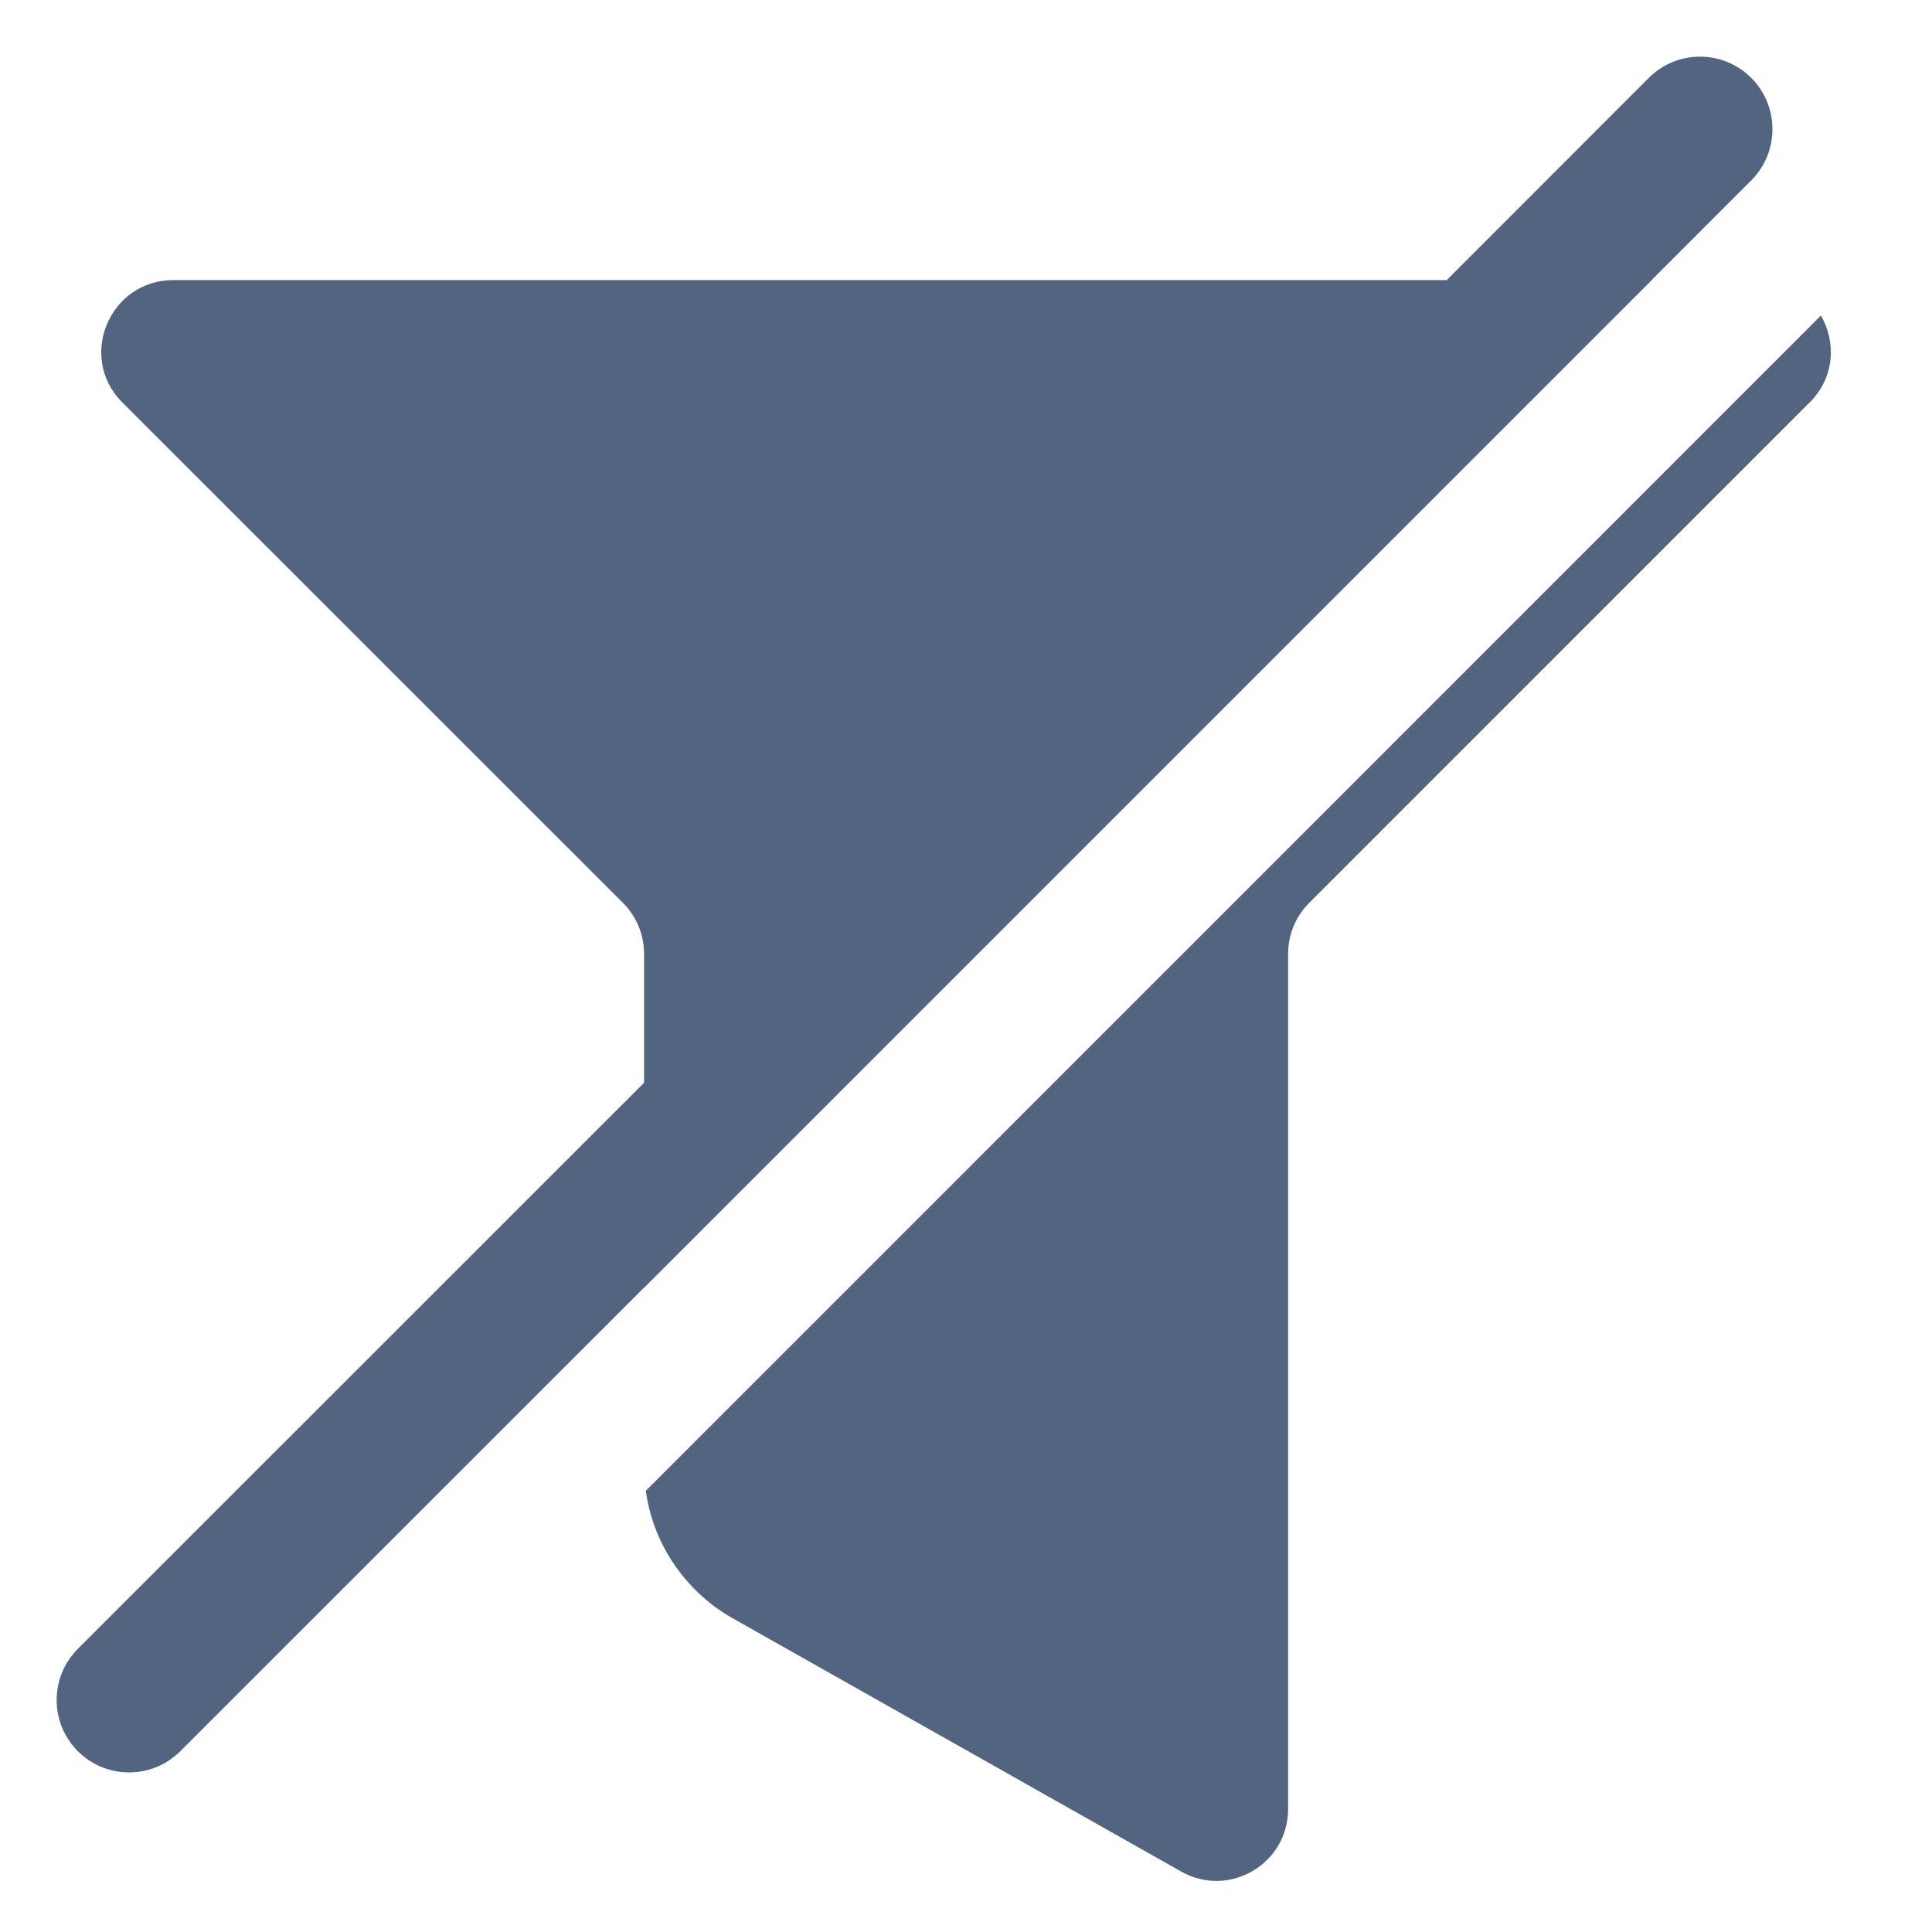
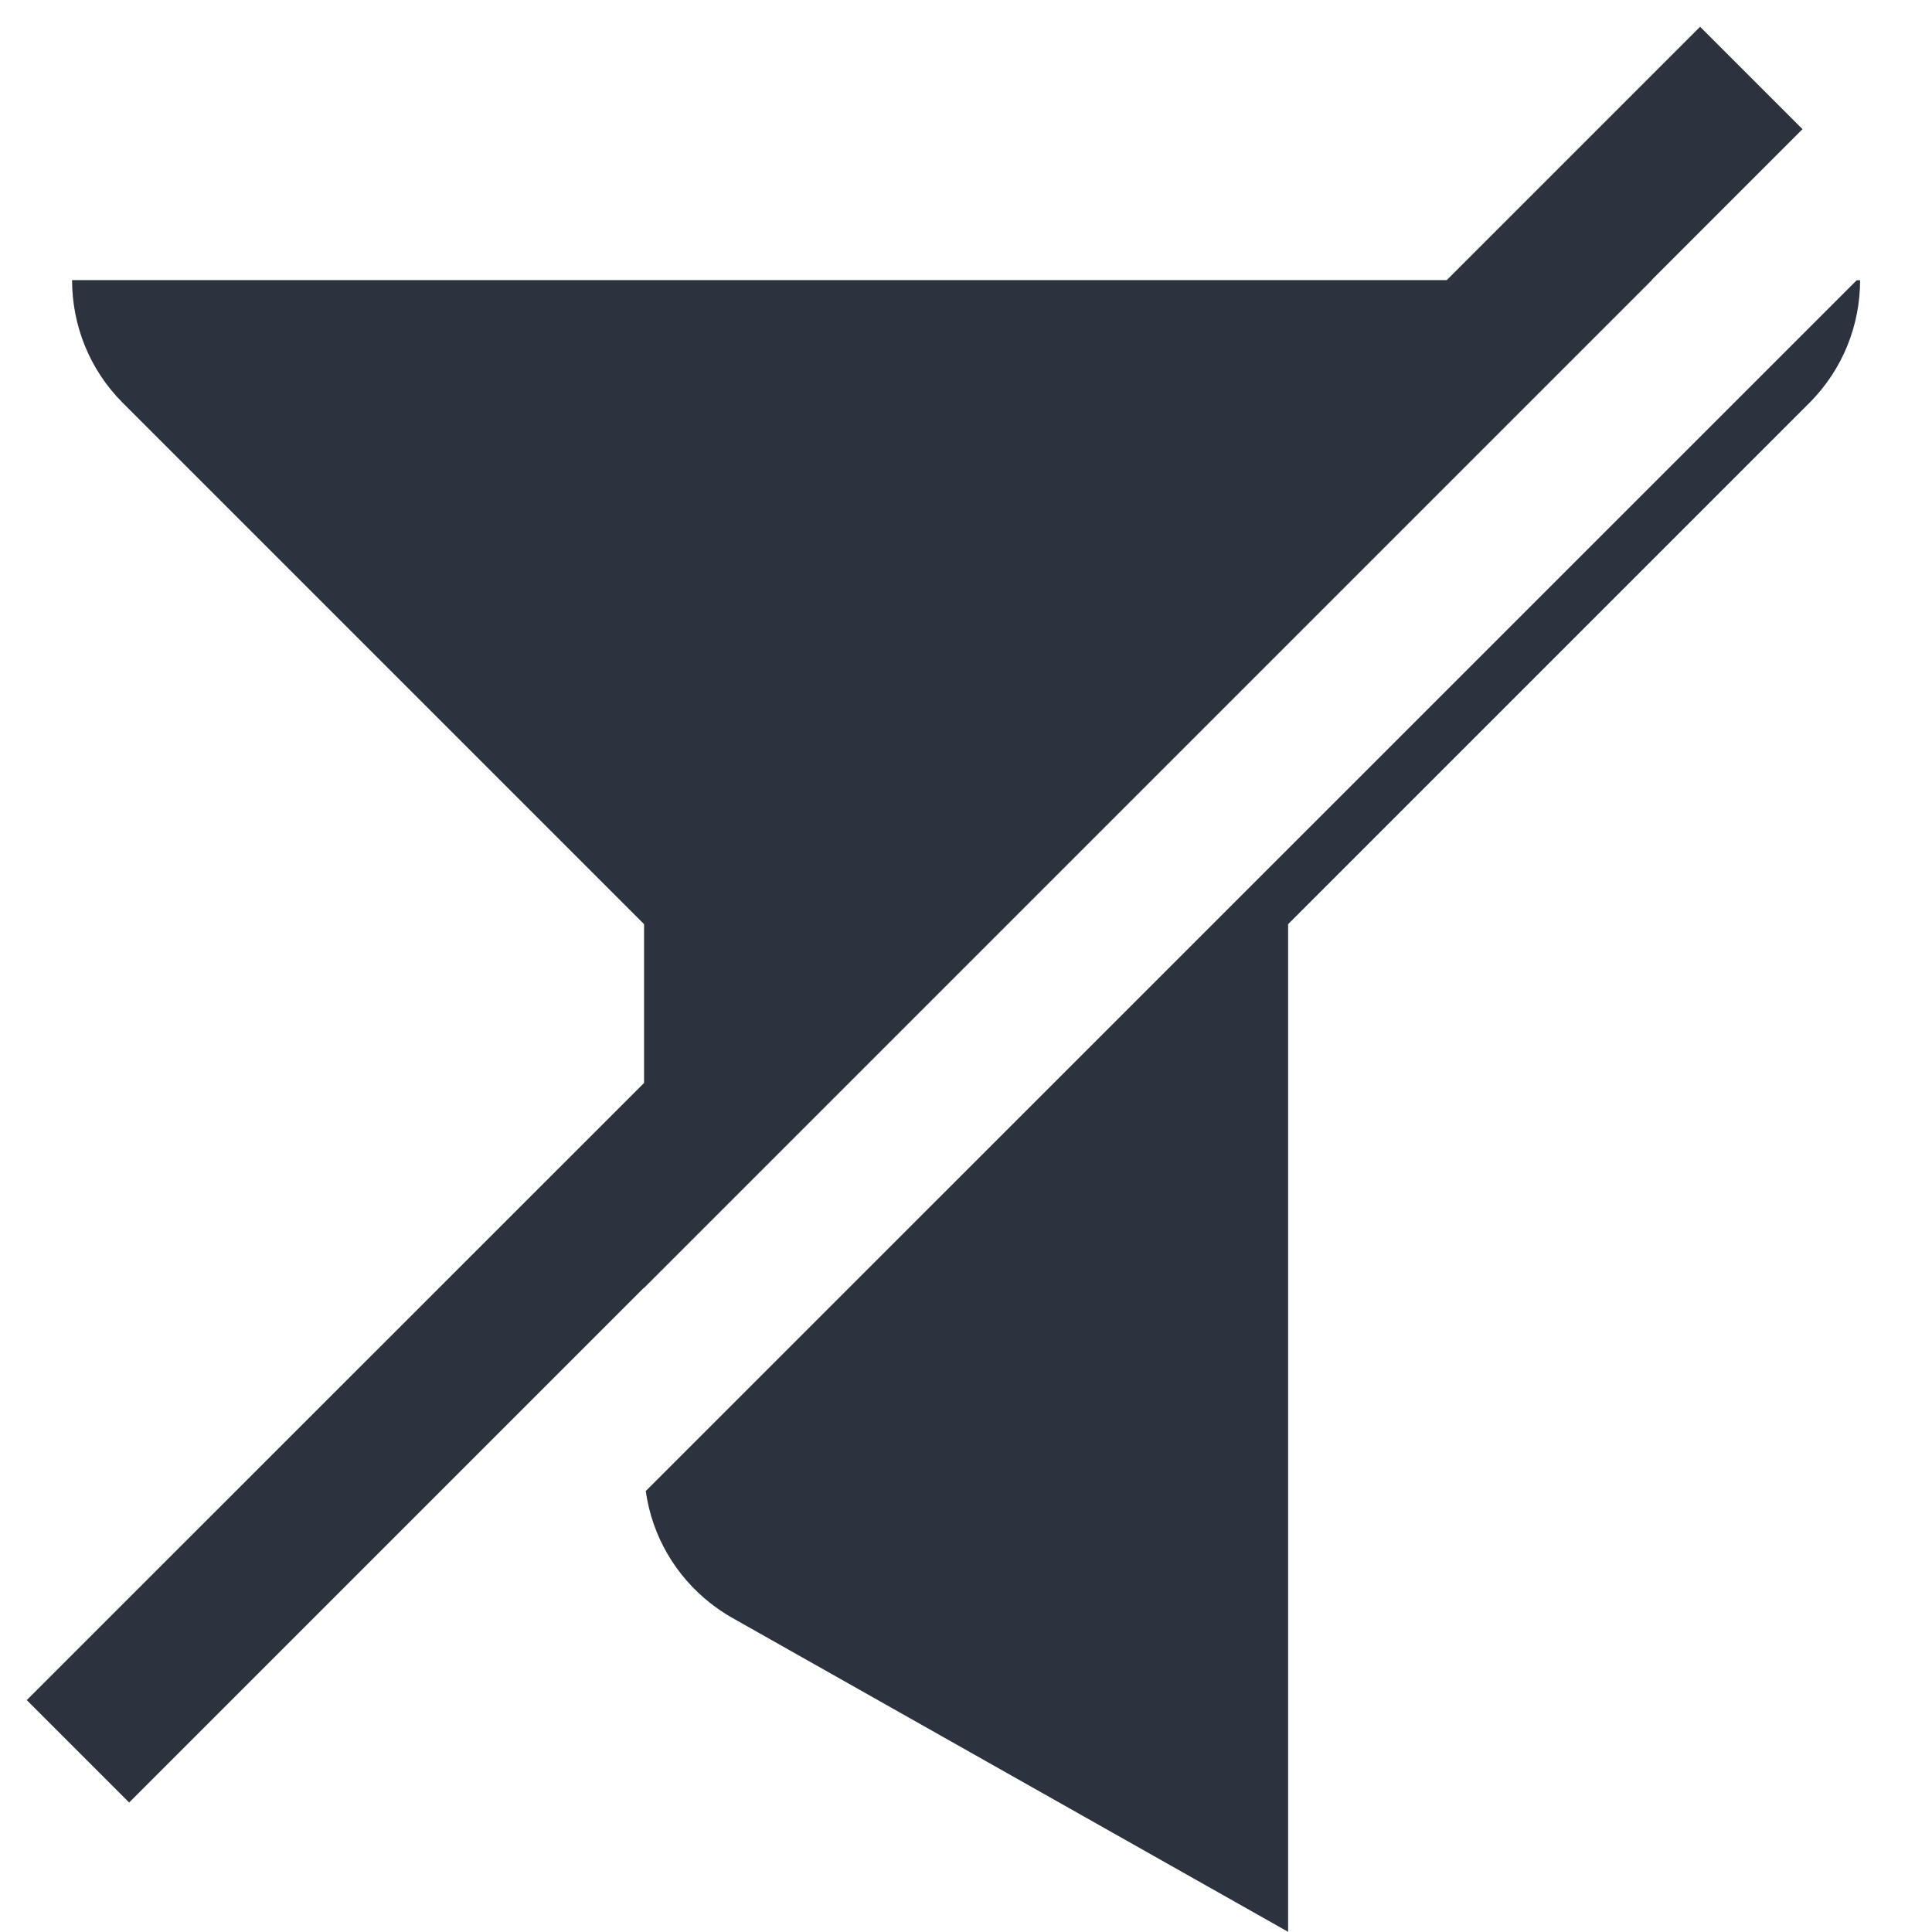
- <svg xmlns="http://www.w3.org/2000/svg" version="1.1" id="filter" x="0px" y="0px" viewBox="0 0 1133.9 1133.9" enable-background="new 0 0 1133.9 1133.9" xml:space="preserve">
-   <path id="_x32_" fill="#536480" d="M379,875c3.7,26.6,17.7,49.9,37.8,65.9c3.8,3,7.9,5.8,12.2,8.3l264.2,149.2  c28.1,15.9,62.8-4.4,62.8-36.7V559.8c0-11.2,4.4-21.9,12.3-29.8l293.6-293.6c0.2-0.2,0.5-0.5,0.7-0.7c14.4-14.8,14.9-35.3,6.1-50.5  L379,875z" />
-   <path id="_x31_" fill="#536480" d="M1027.8,45.7L1027.8,45.7c-16.6-16.6-43.5-16.6-60.1,0L849.1,164.4H101.7  c-37.3,0-56.3,44.9-30.2,71.5c0.2,0.2,0.4,0.4,0.6,0.6L365.7,530c7.9,7.9,12.3,18.6,12.3,29.8v75.7L45.7,967.7  c-16.6,16.6-16.6,43.5,0,60.1l0,0c16.6,16.6,43.5,16.6,60.1,0L378,755.7v0.1l591.4-591.4h-0.1l58.5-58.5  C1044.4,89.3,1044.4,62.3,1027.8,45.7z" />
+ <svg xmlns="http://www.w3.org/2000/svg" version="1.1" id="Ebene_1" x="0px" y="0px" viewBox="0 0 1133.9 1133.9" enable-background="new 0 0 1133.9 1133.9" xml:space="preserve">
+   <g>
+     <path fill="#2C323E" d="M1057.9,75.8l-60.1-60.1L849.1,164.4H42.3c0,26.1,9.9,52.2,29.8,72.1L378,542.4v93.2L15.7,997.8l60.1,60.1   L378,755.7v0.2l591.5-591.5h-0.2L1057.9,75.8z" />
+     <path fill="#2C323E" d="M379,875.1c3.7,26.6,17.7,49.9,37.8,65.7c3.8,3,7.9,5.8,12.2,8.3l0,0l327,184.7V542.4l305.9-305.9   c19.9-19.9,29.8-46,29.8-72h-2L379,875.1z" />
+   </g>
</svg>
